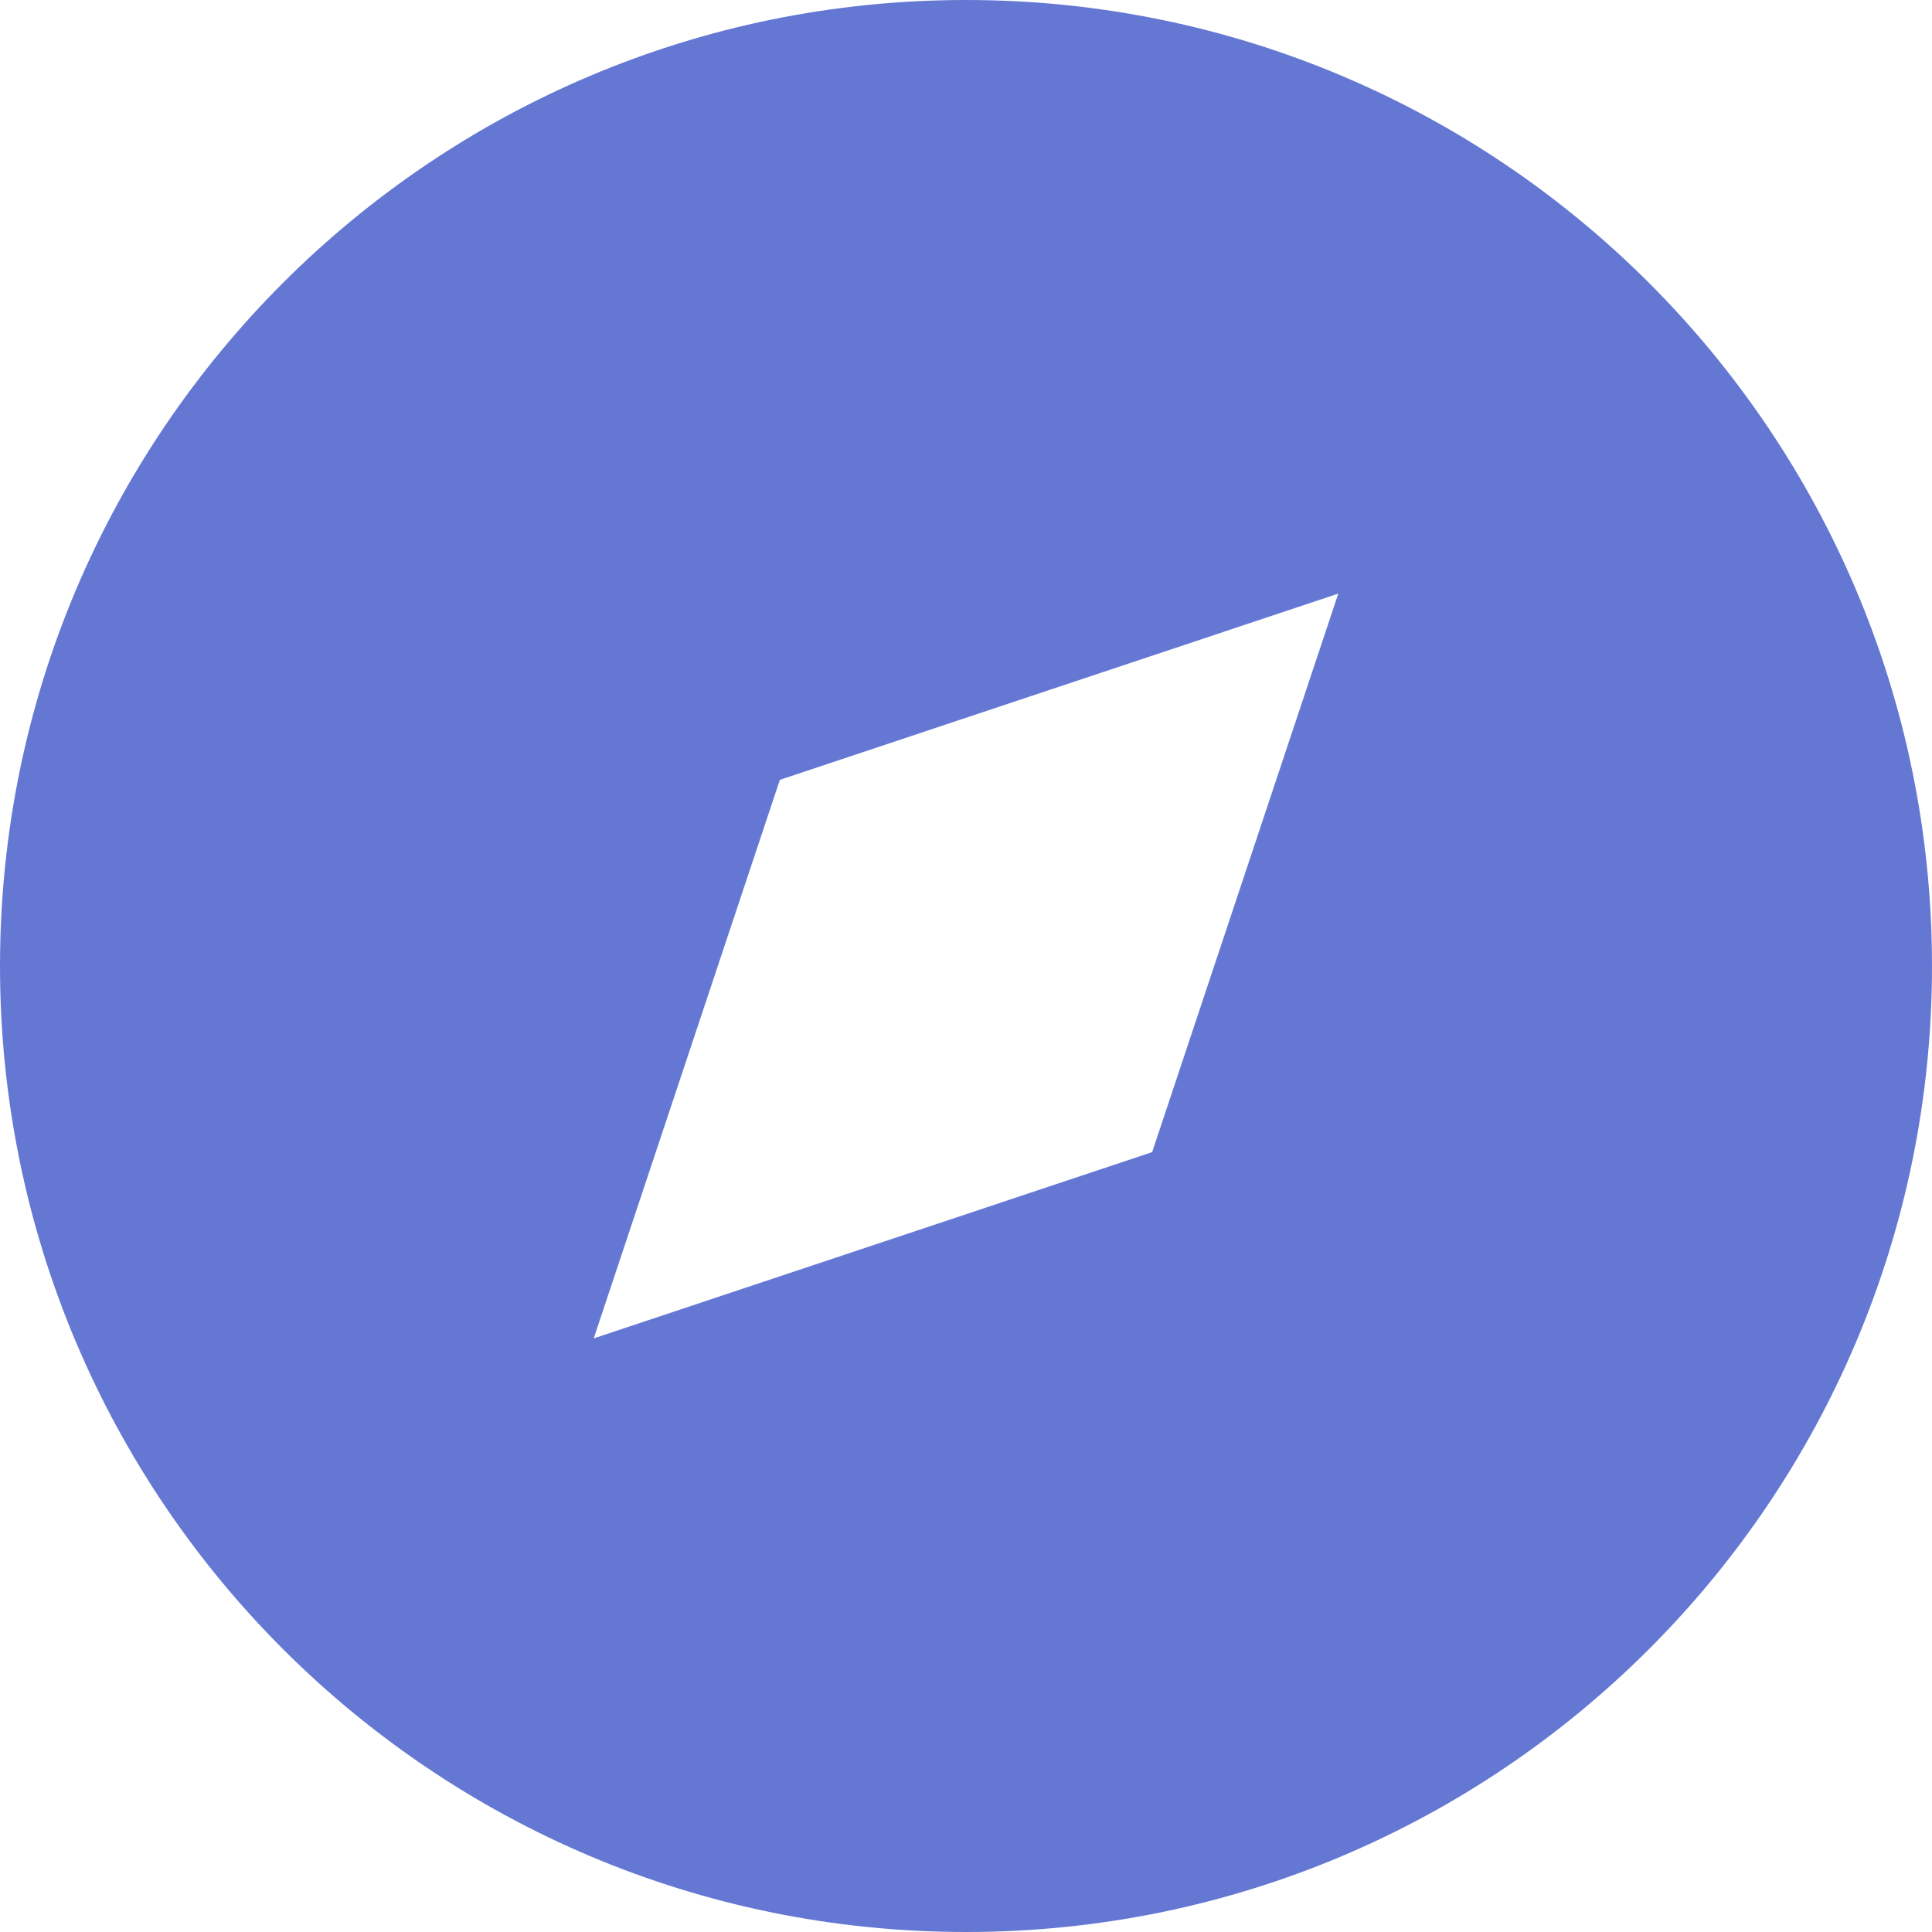
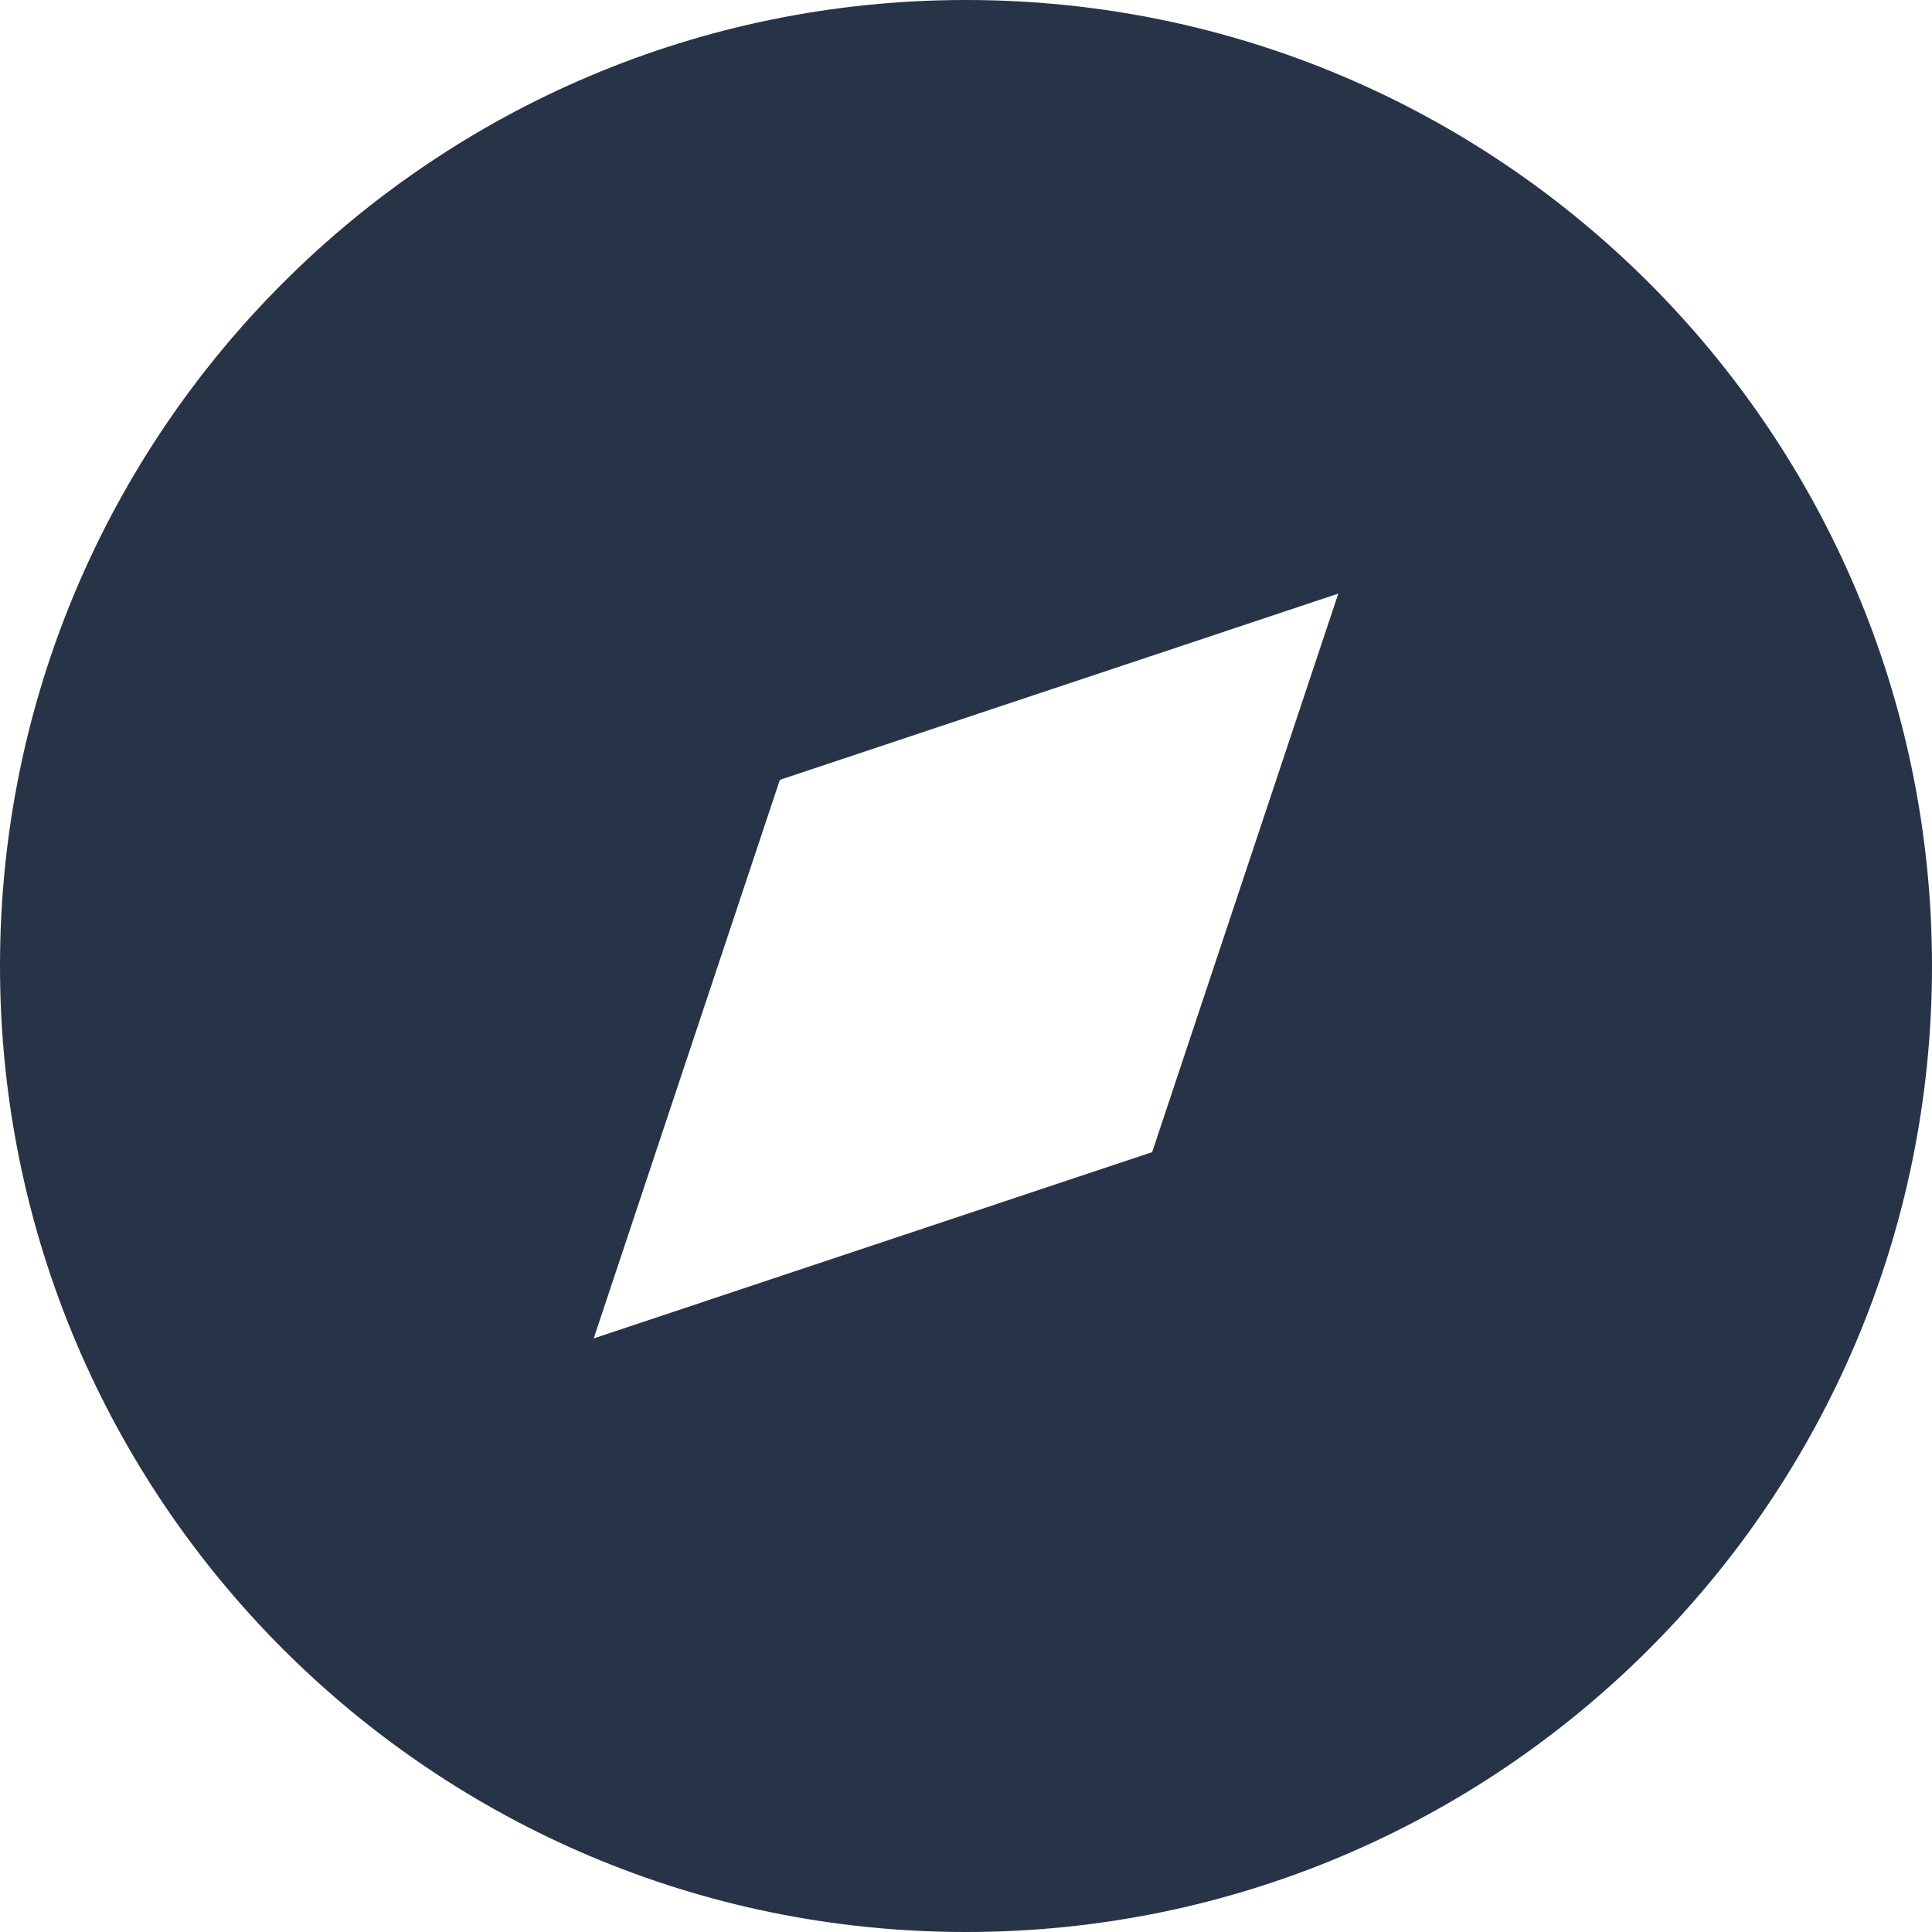
<svg xmlns="http://www.w3.org/2000/svg" width="20" height="20" viewBox="0 0 20 20">
  <g id="Icon-1" transform="translate(-0.538 -0.538)">
-     <path id="Shape" d="M10.538,20.538a10,10,0,1,1,10-10A10,10,0,0,1,10.538,20.538Zm1.927-8.073,1.927-5.782L8.611,8.611,6.684,14.393Z" fill="#6478d3" />
+     <path id="Shape" d="M10.538,20.538a10,10,0,1,1,10-10A10,10,0,0,1,10.538,20.538Zm1.927-8.073,1.927-5.782L8.611,8.611,6.684,14.393Z" fill="#273447" />
  </g>
</svg>
